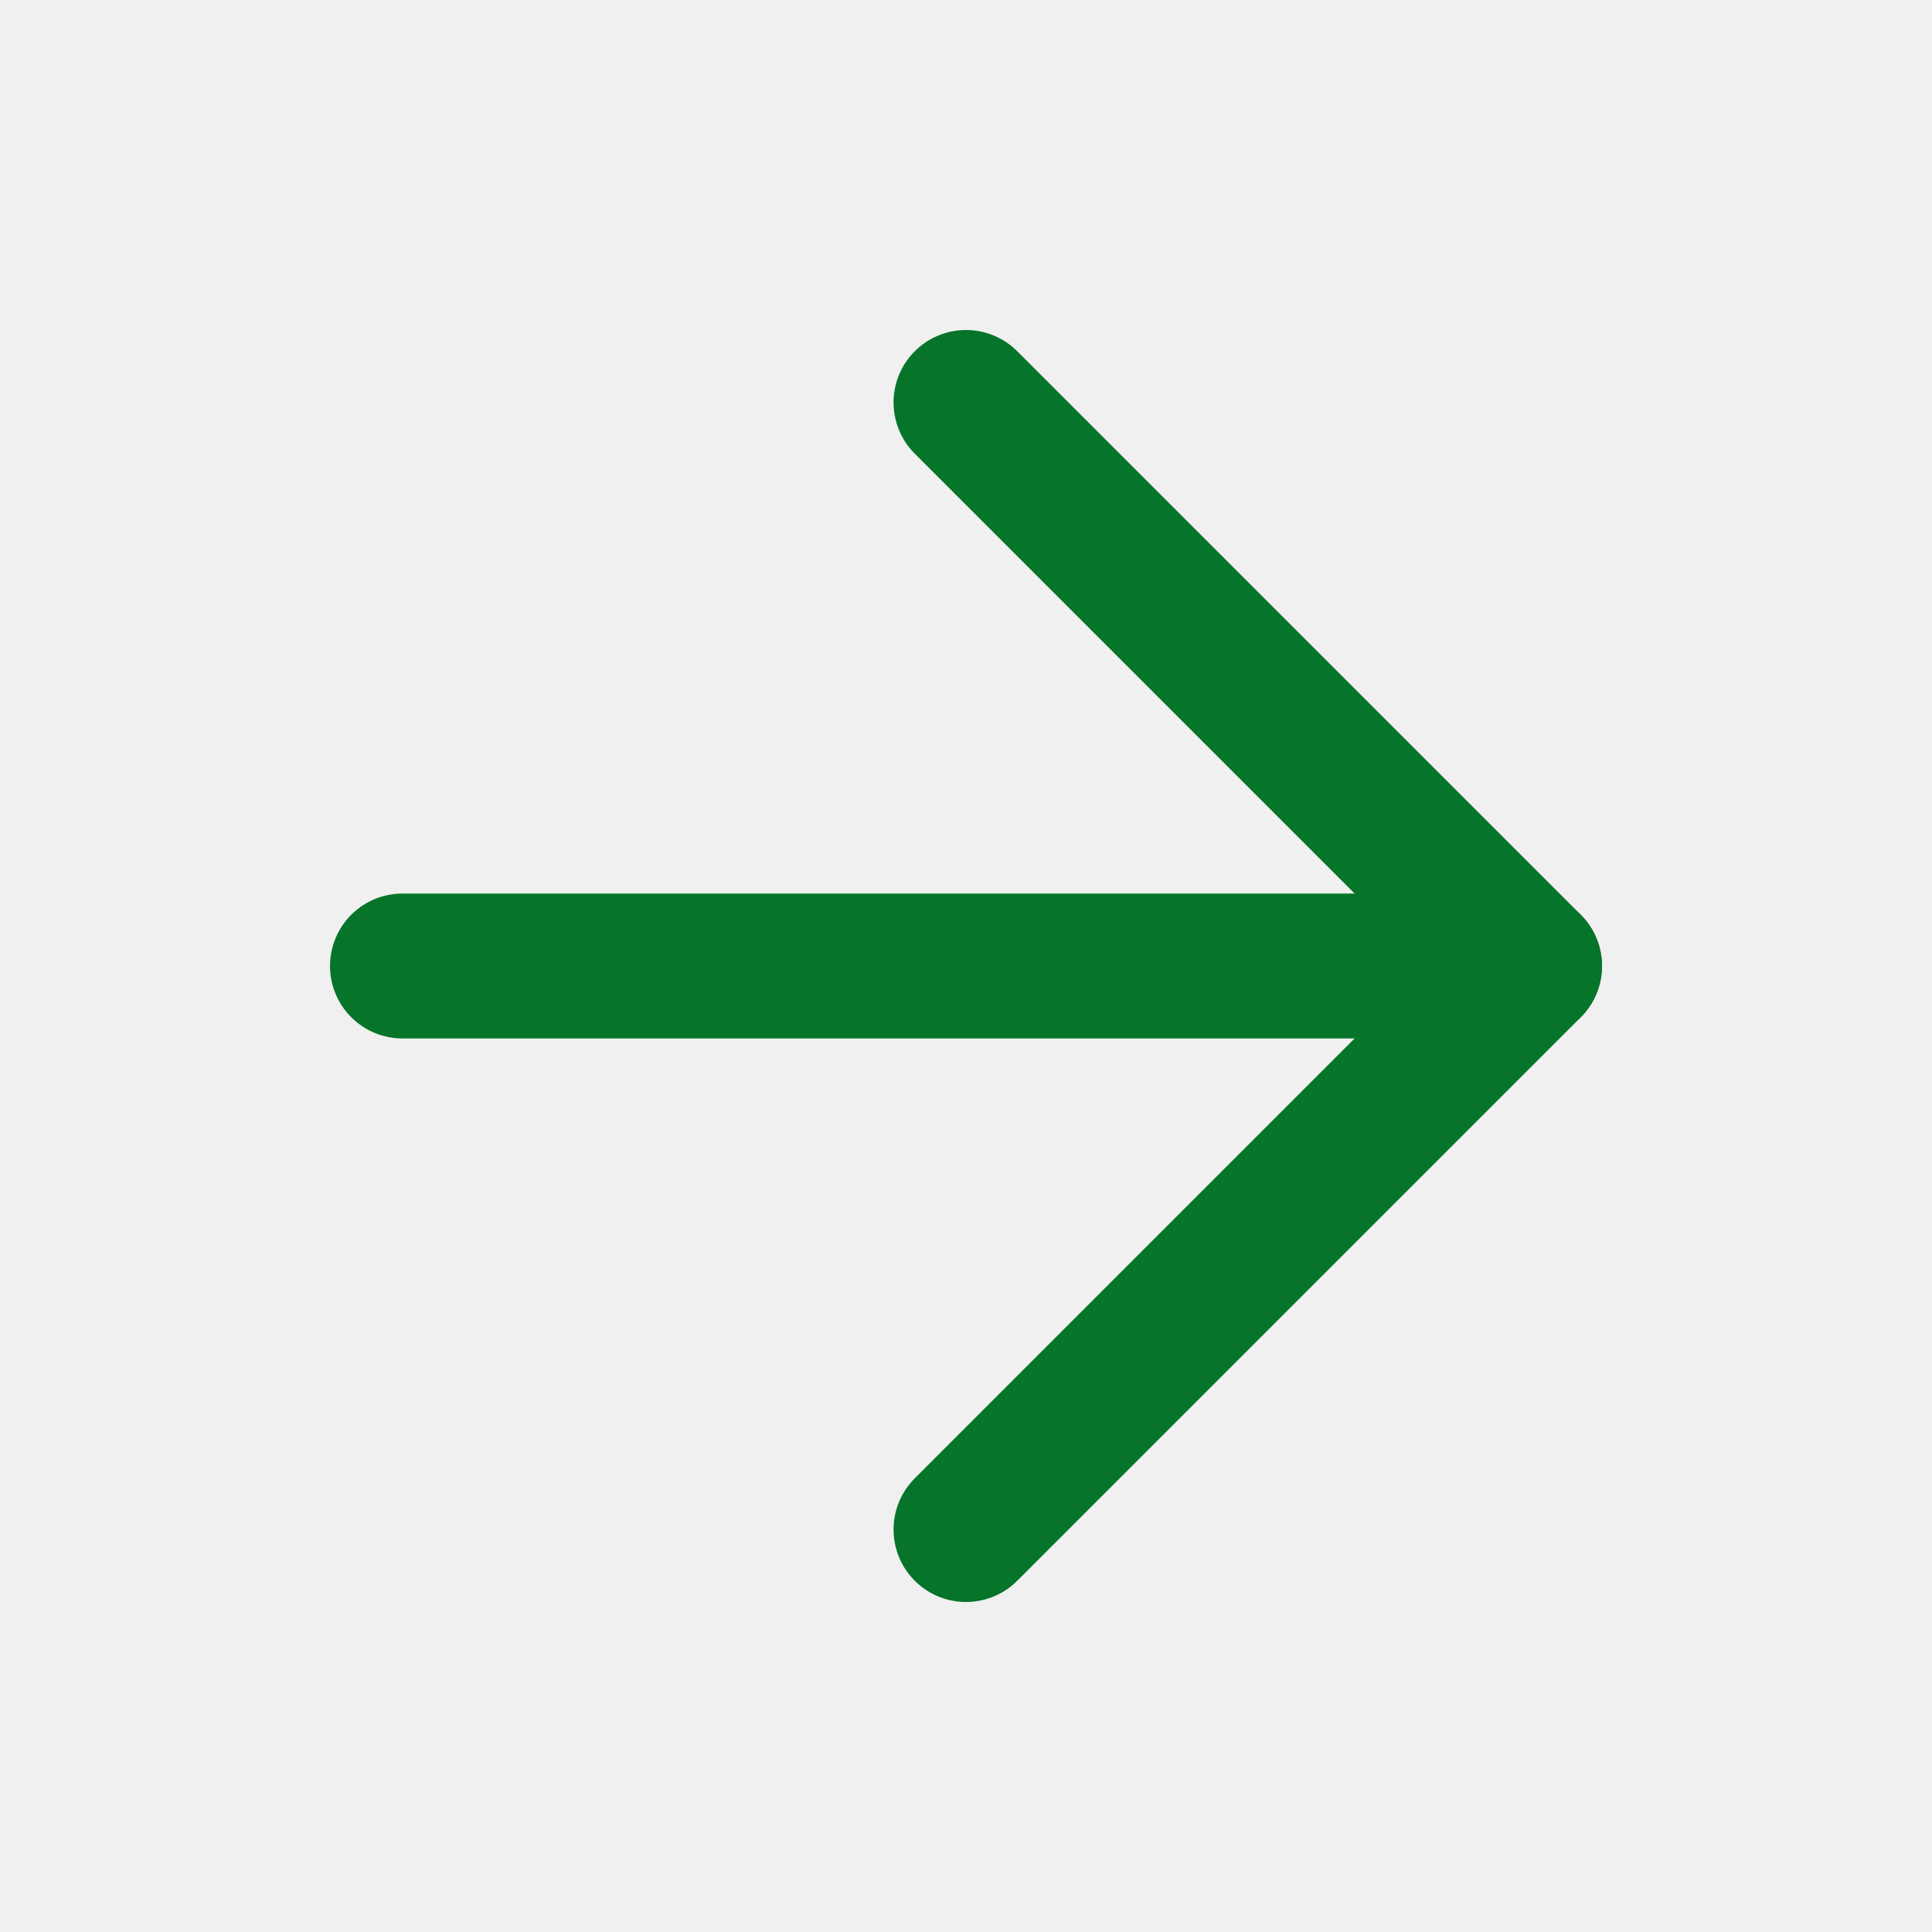
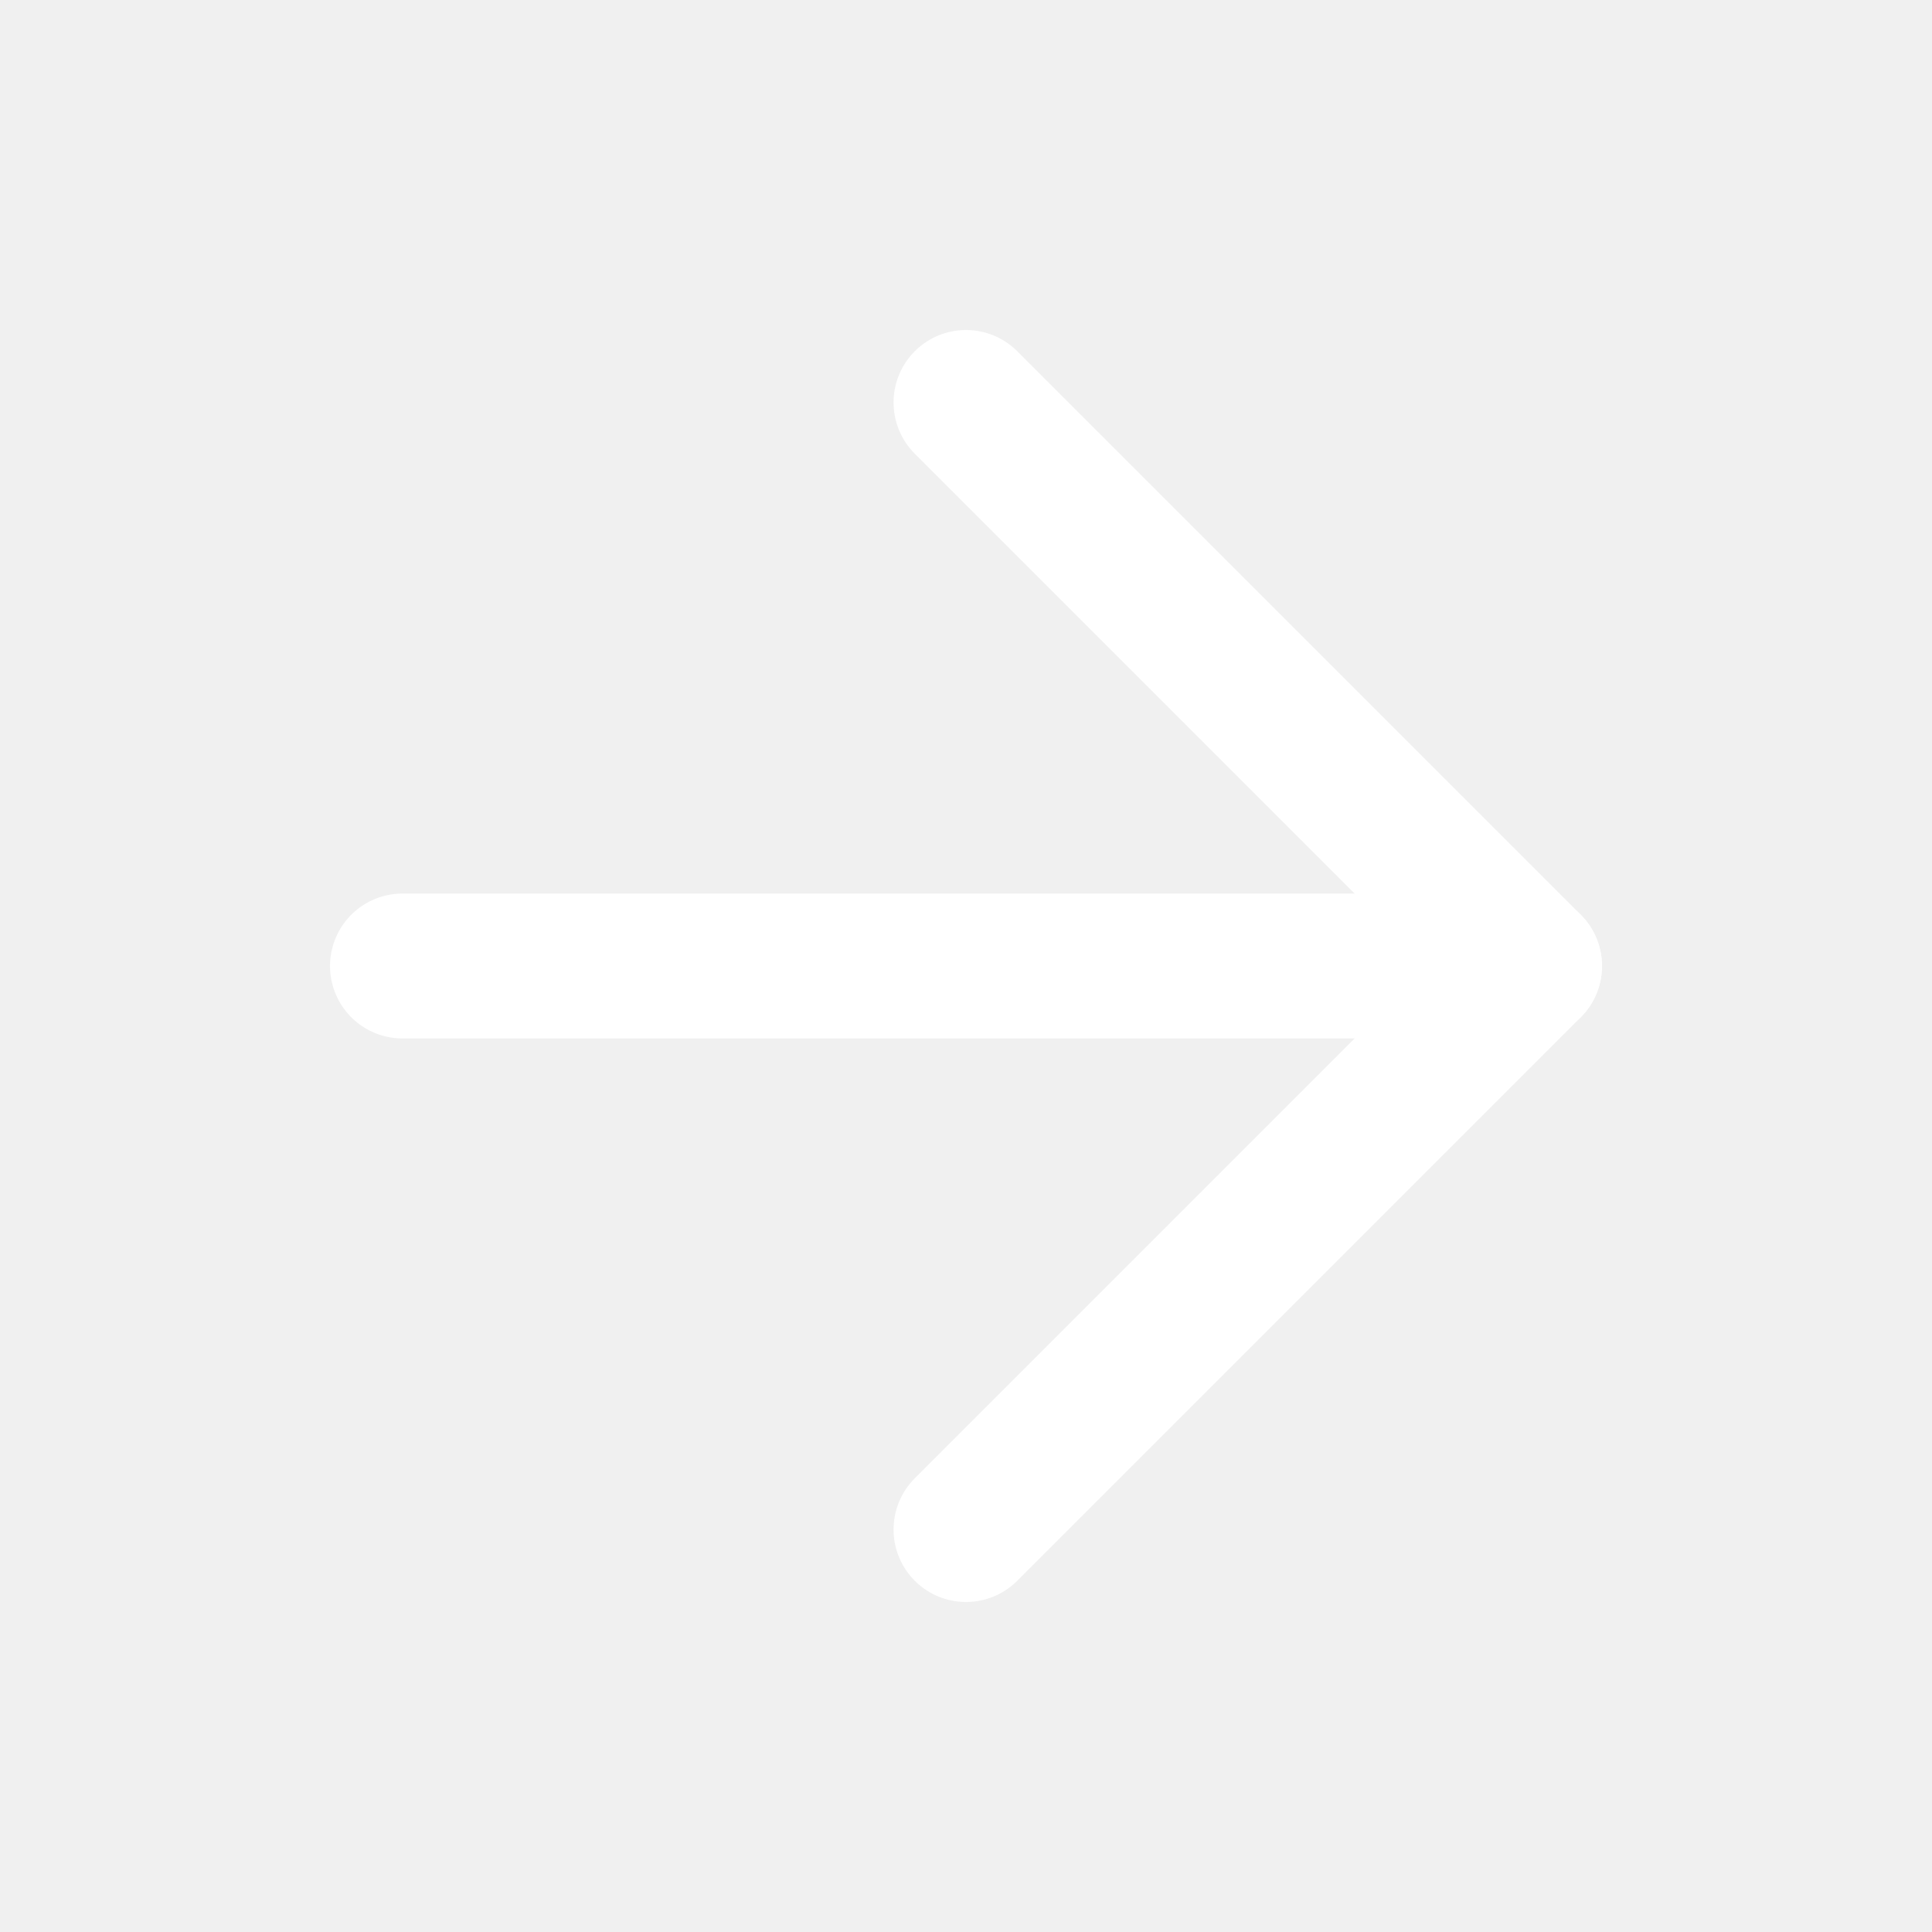
<svg xmlns="http://www.w3.org/2000/svg" width="16" height="16" viewBox="0 0 16 16" fill="none">
-   <path d="M3.333 8H12.667" stroke="#067429" stroke-width="1.2" stroke-linecap="round" stroke-linejoin="round" />
-   <path d="M8 3.333L12.667 8L8 12.667" stroke="#067429" stroke-width="1.2" stroke-linecap="round" stroke-linejoin="round" />
+   <path d="M3.333 8H12.667" stroke="#FFFFFF" stroke-width="1.2" stroke-linecap="round" stroke-linejoin="round" />
+   <path d="M8 3.333L12.667 8L8 12.667" stroke="#FFFFFF" stroke-width="1.2" stroke-linecap="round" stroke-linejoin="round" />
</svg>
